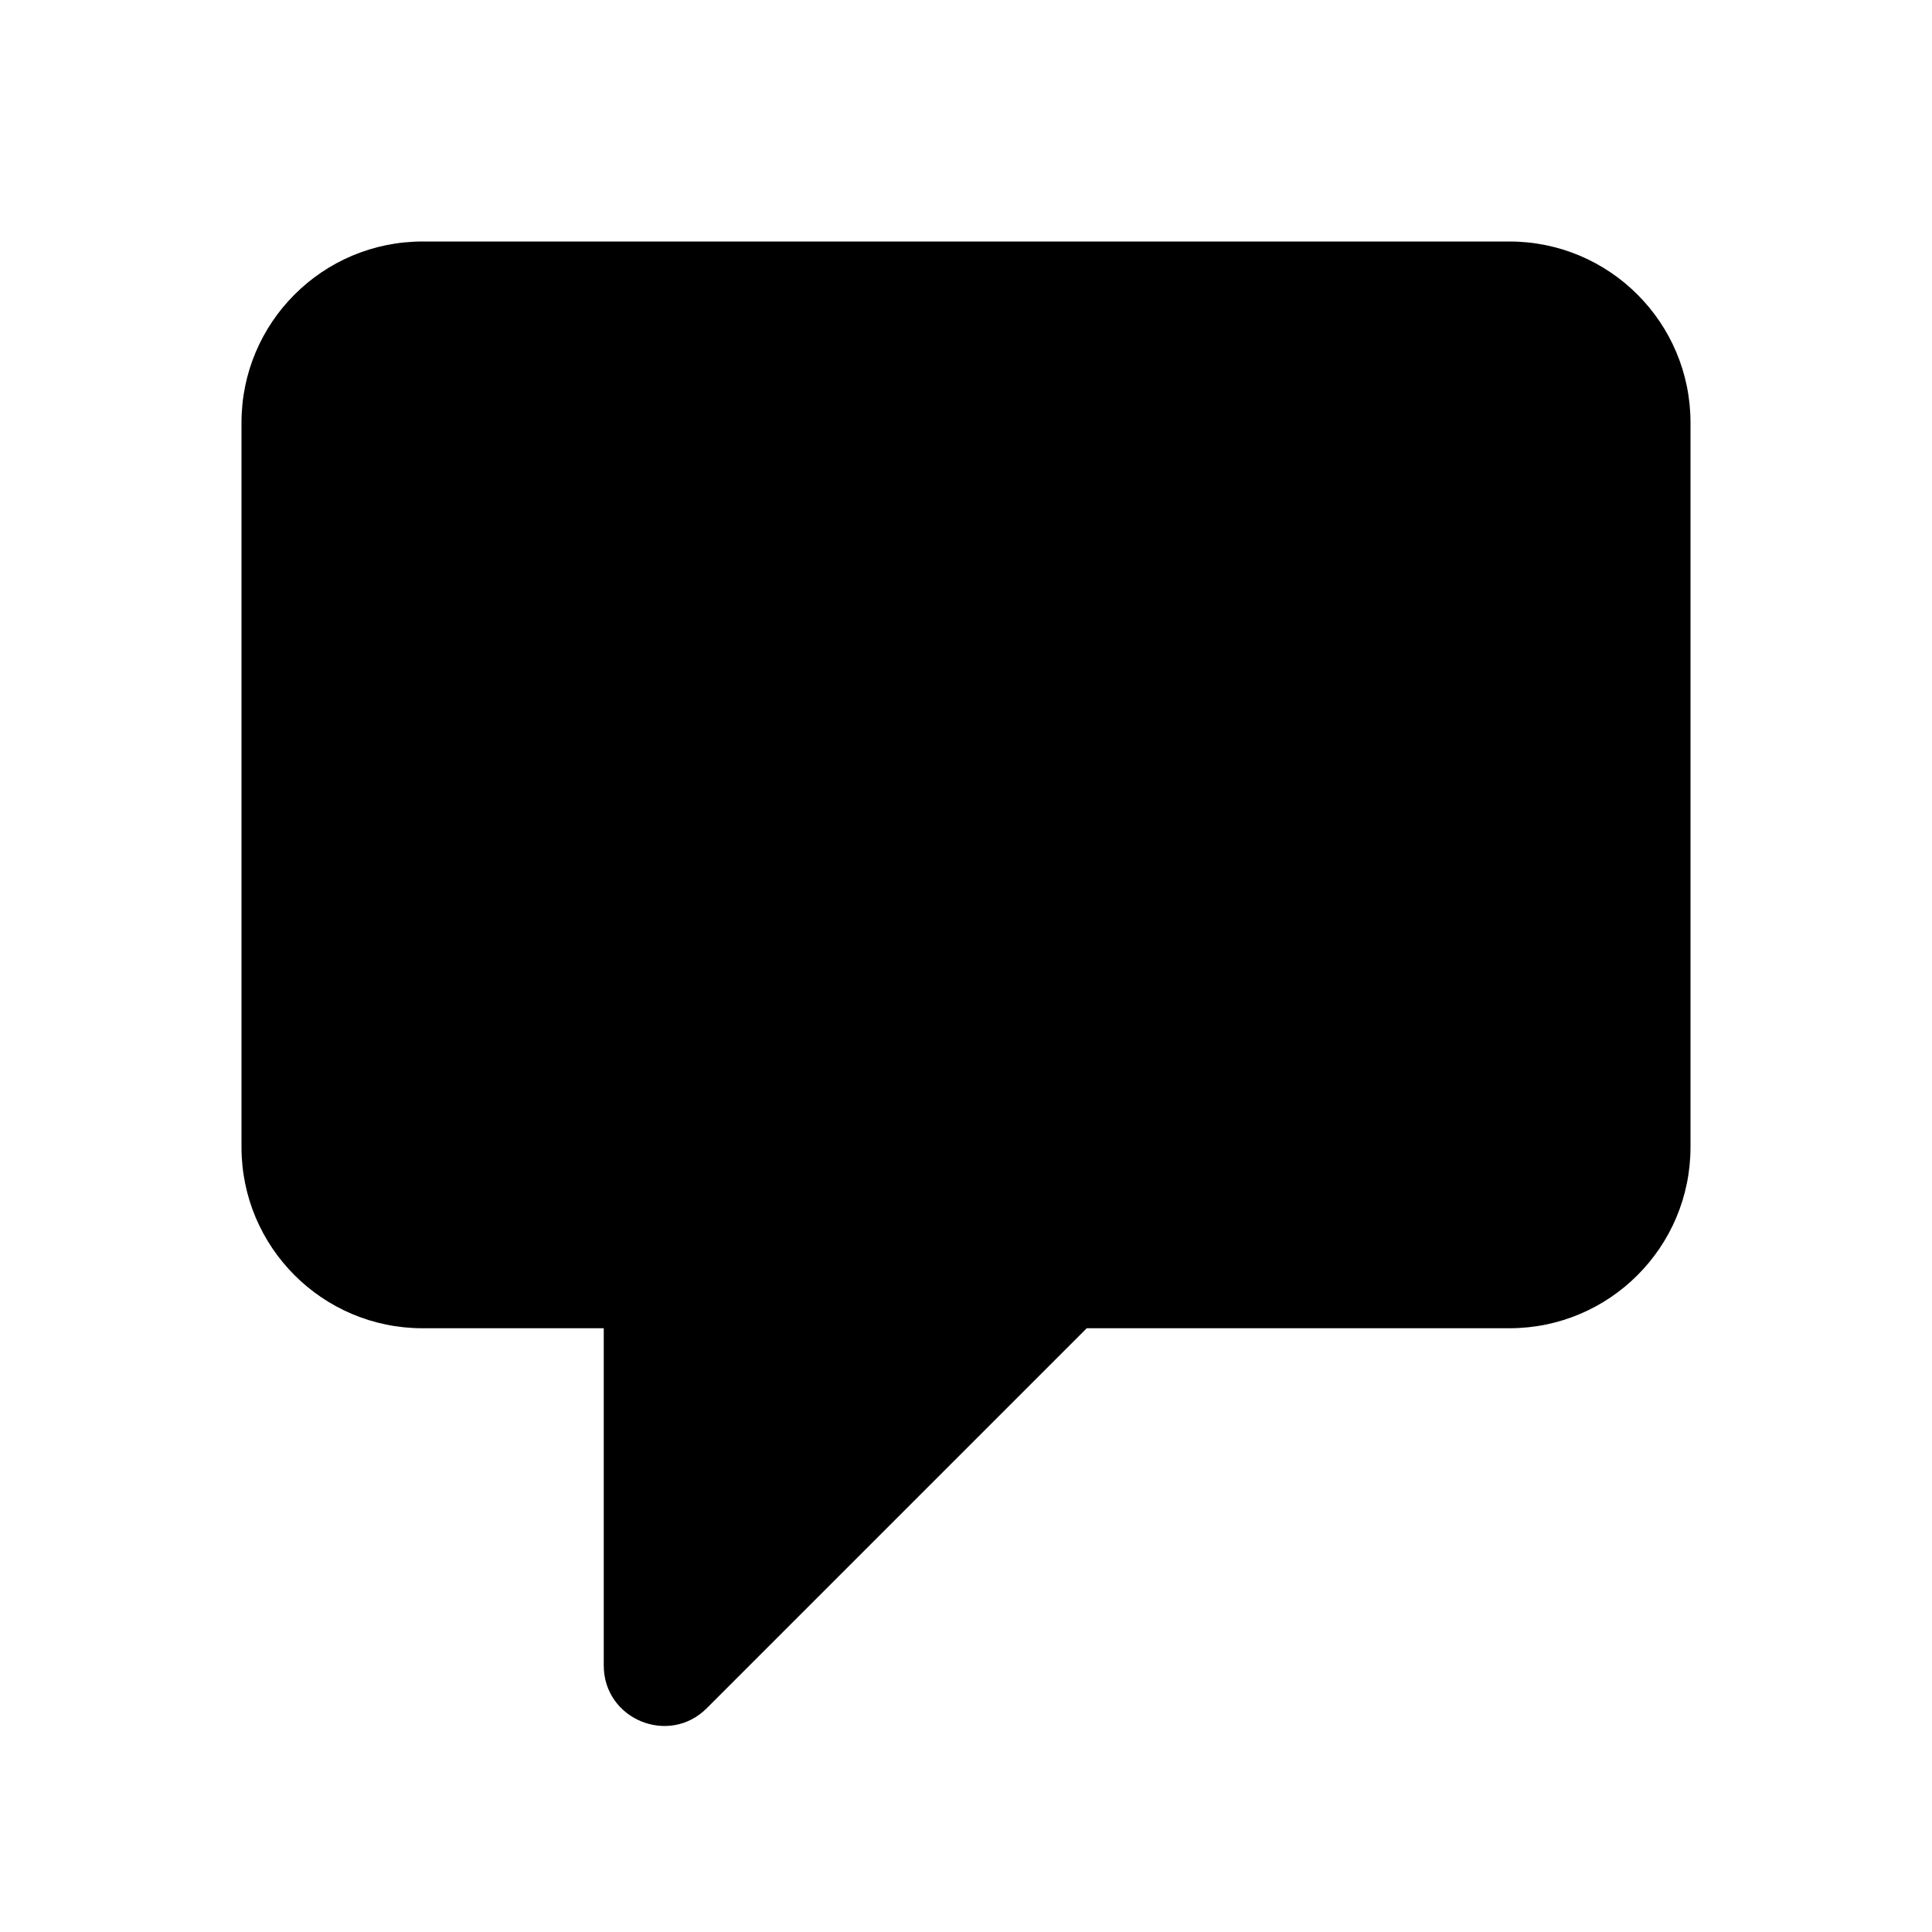
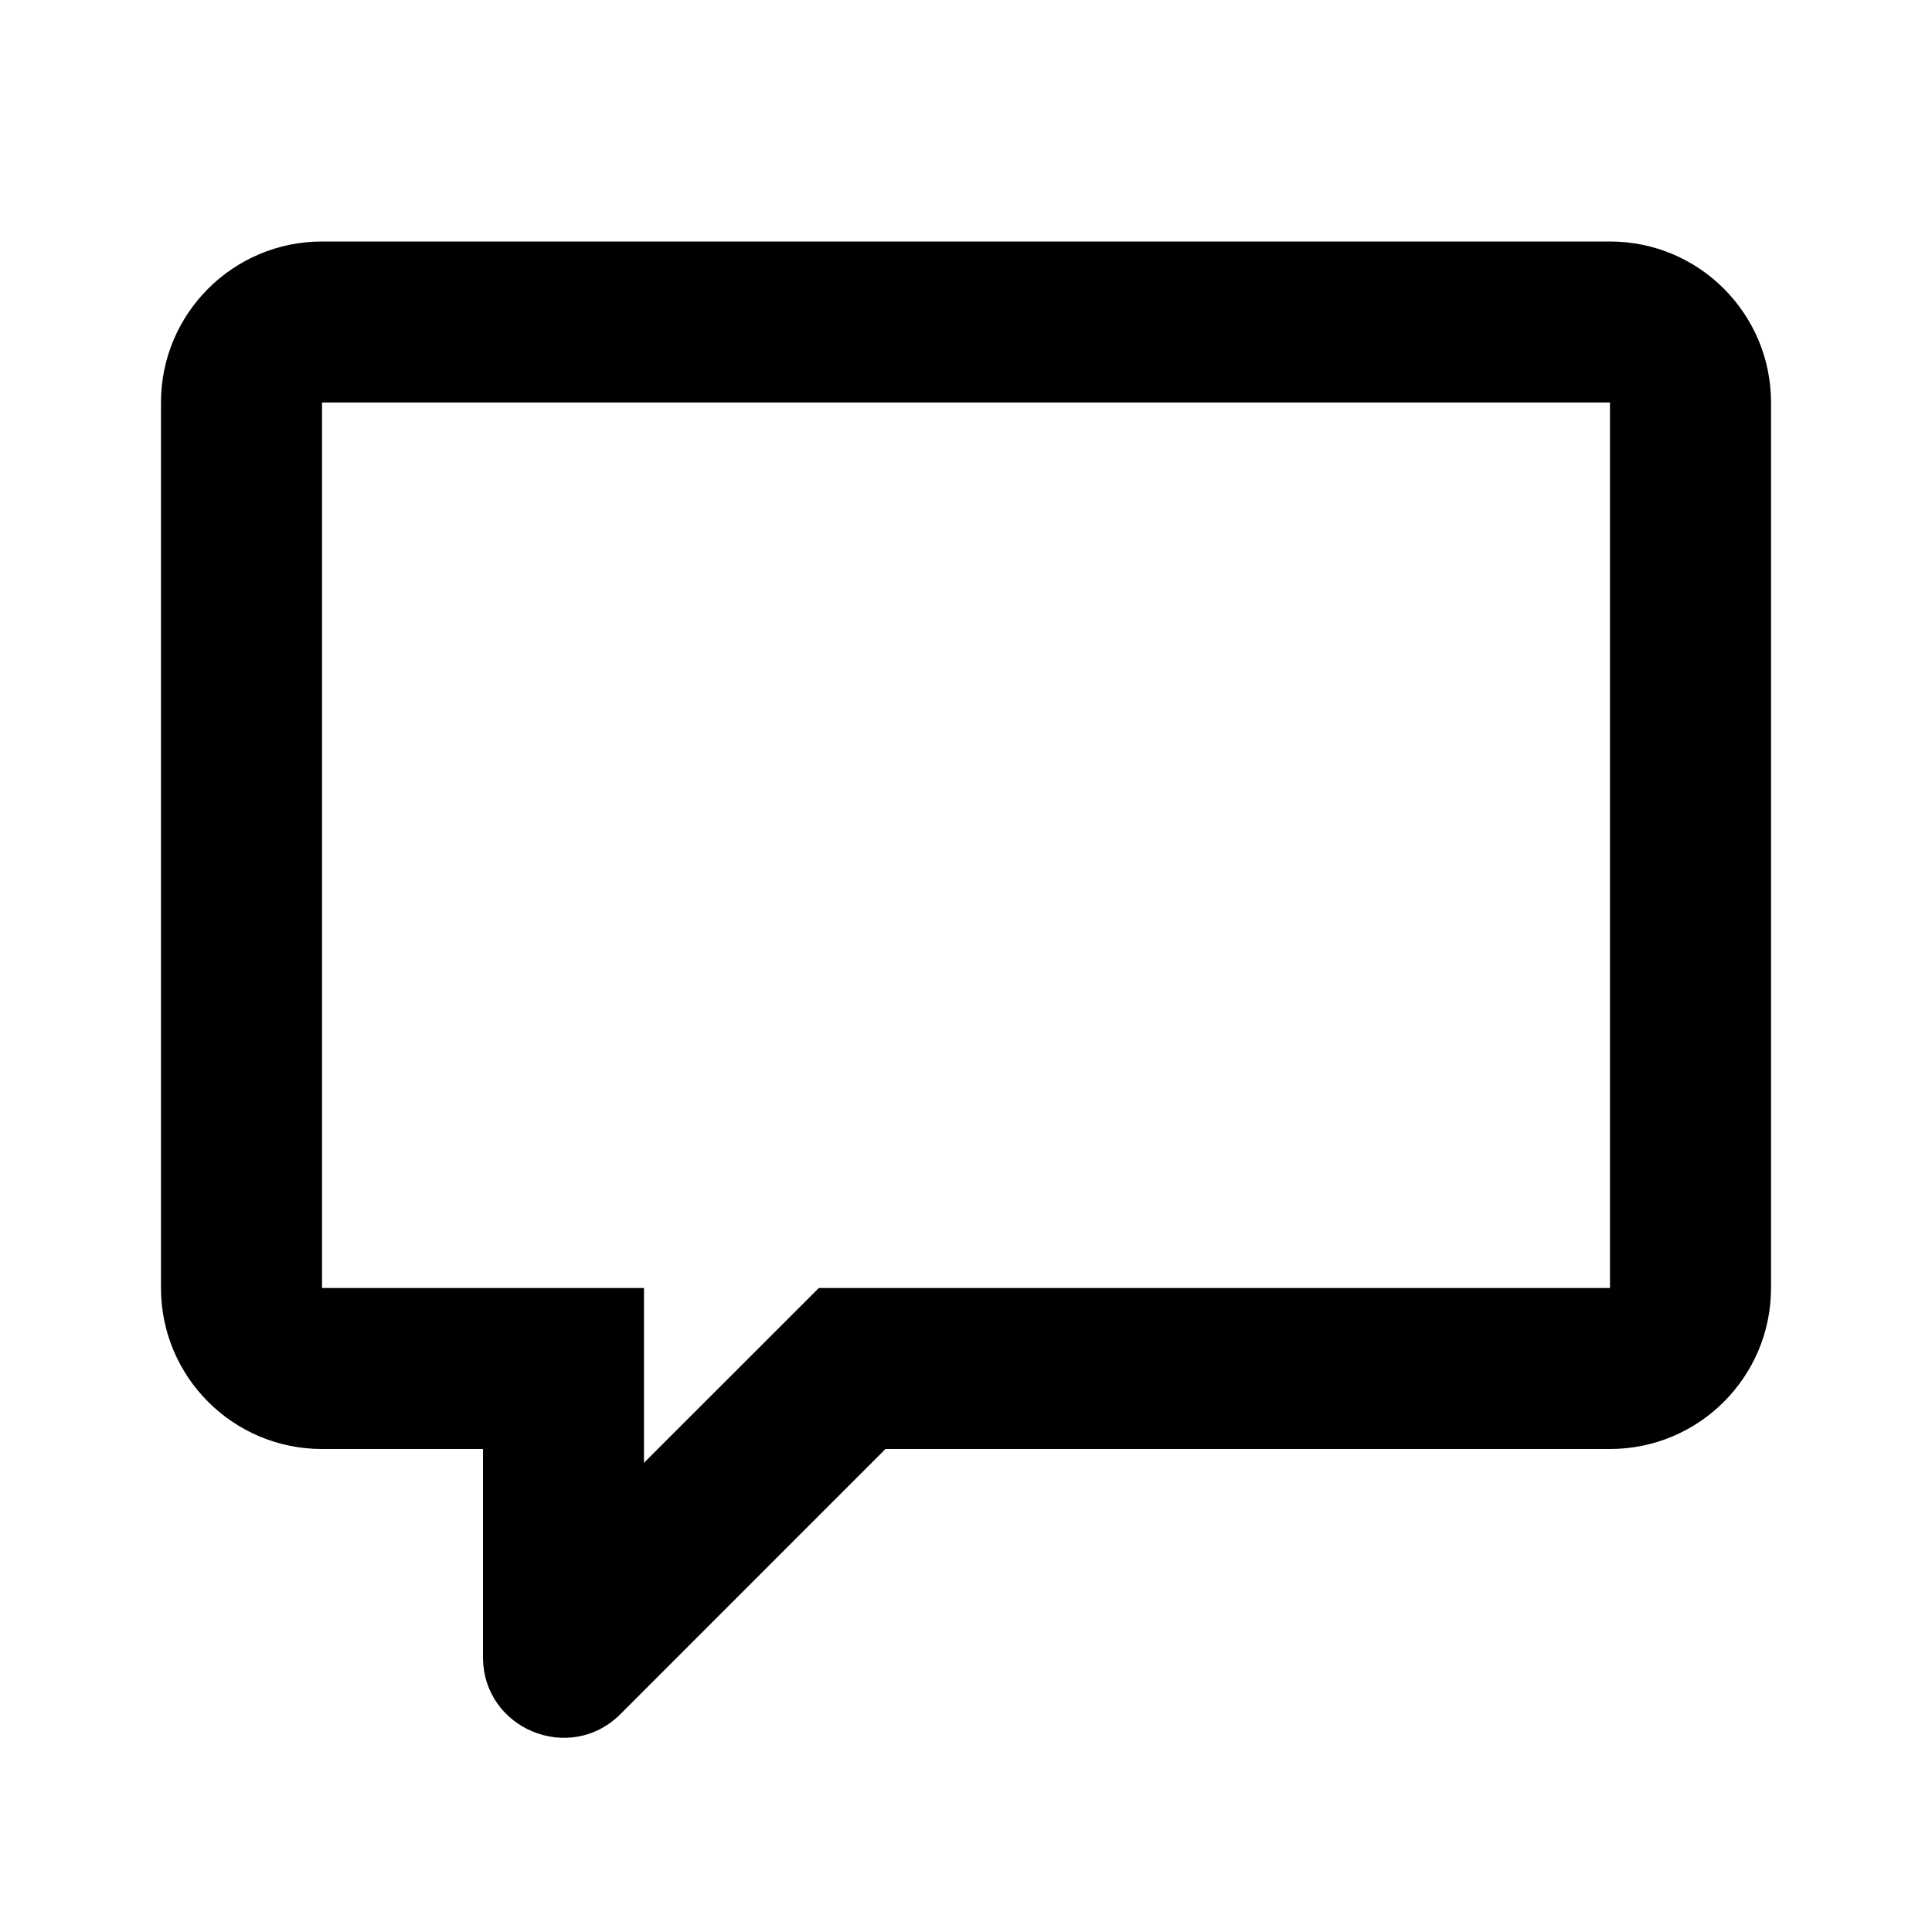
<svg xmlns="http://www.w3.org/2000/svg" width="28" height="28" viewBox="0 0 28 28" fill="none">
-   <path d="M6.125 3.5C4.675 3.5 3.5 4.675 3.5 6.125V16.625C3.5 18.075 4.675 19.25 6.125 19.25H8.75V24.138C8.75 24.917 9.693 25.308 10.244 24.756L15.75 19.25H21.875C23.325 19.25 24.5 18.075 24.5 16.625V6.125C24.5 4.675 23.325 3.5 21.875 3.5H6.125Z" fill="black" />
+   <path fill-rule="evenodd" clip-rule="evenodd" d="M9.333 18.667V21.2L11.867 18.667H23.333V5.833H4.667L4.667 18.667H9.333ZM23.333 3.5H4.667C3.378 3.5 2.333 4.545 2.333 5.833V18.667C2.333 19.955 3.378 21 4.667 21H7V24.017C7 25.056 8.257 25.577 8.992 24.842L12.833 21H23.333C24.622 21 25.667 19.955 25.667 18.667V5.833C25.667 4.545 24.622 3.5 23.333 3.5Z" fill="black" />
</svg>
